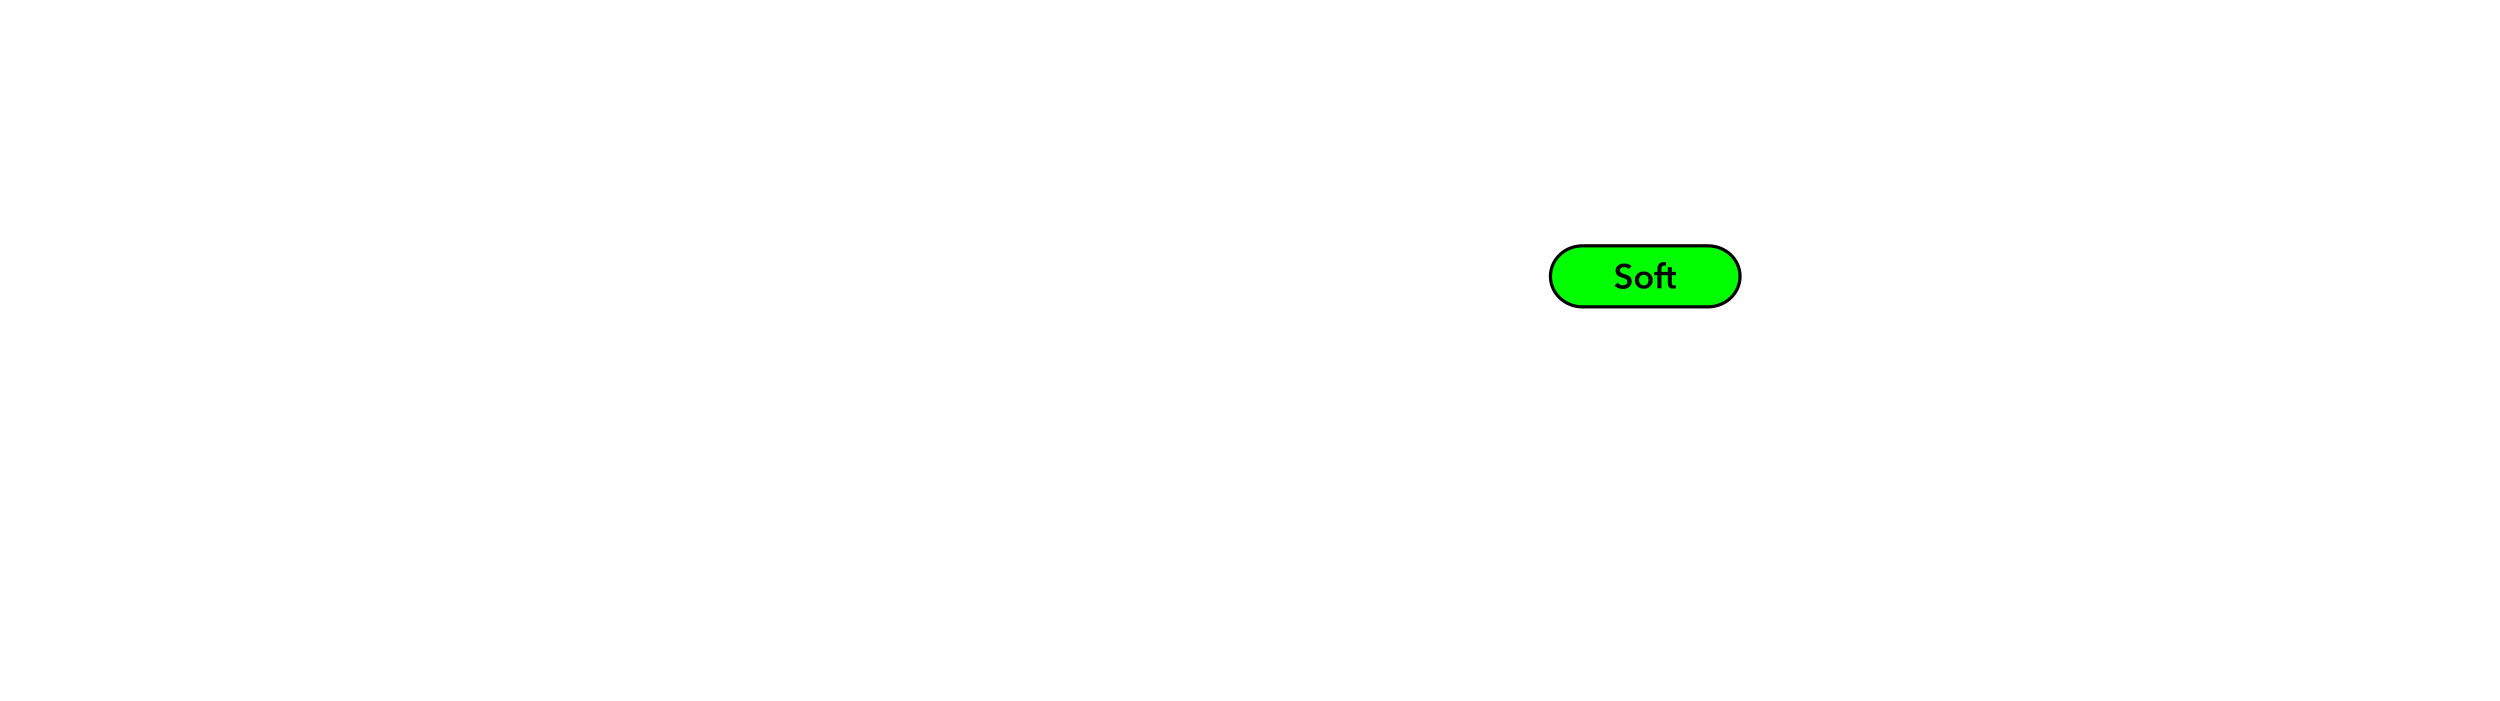
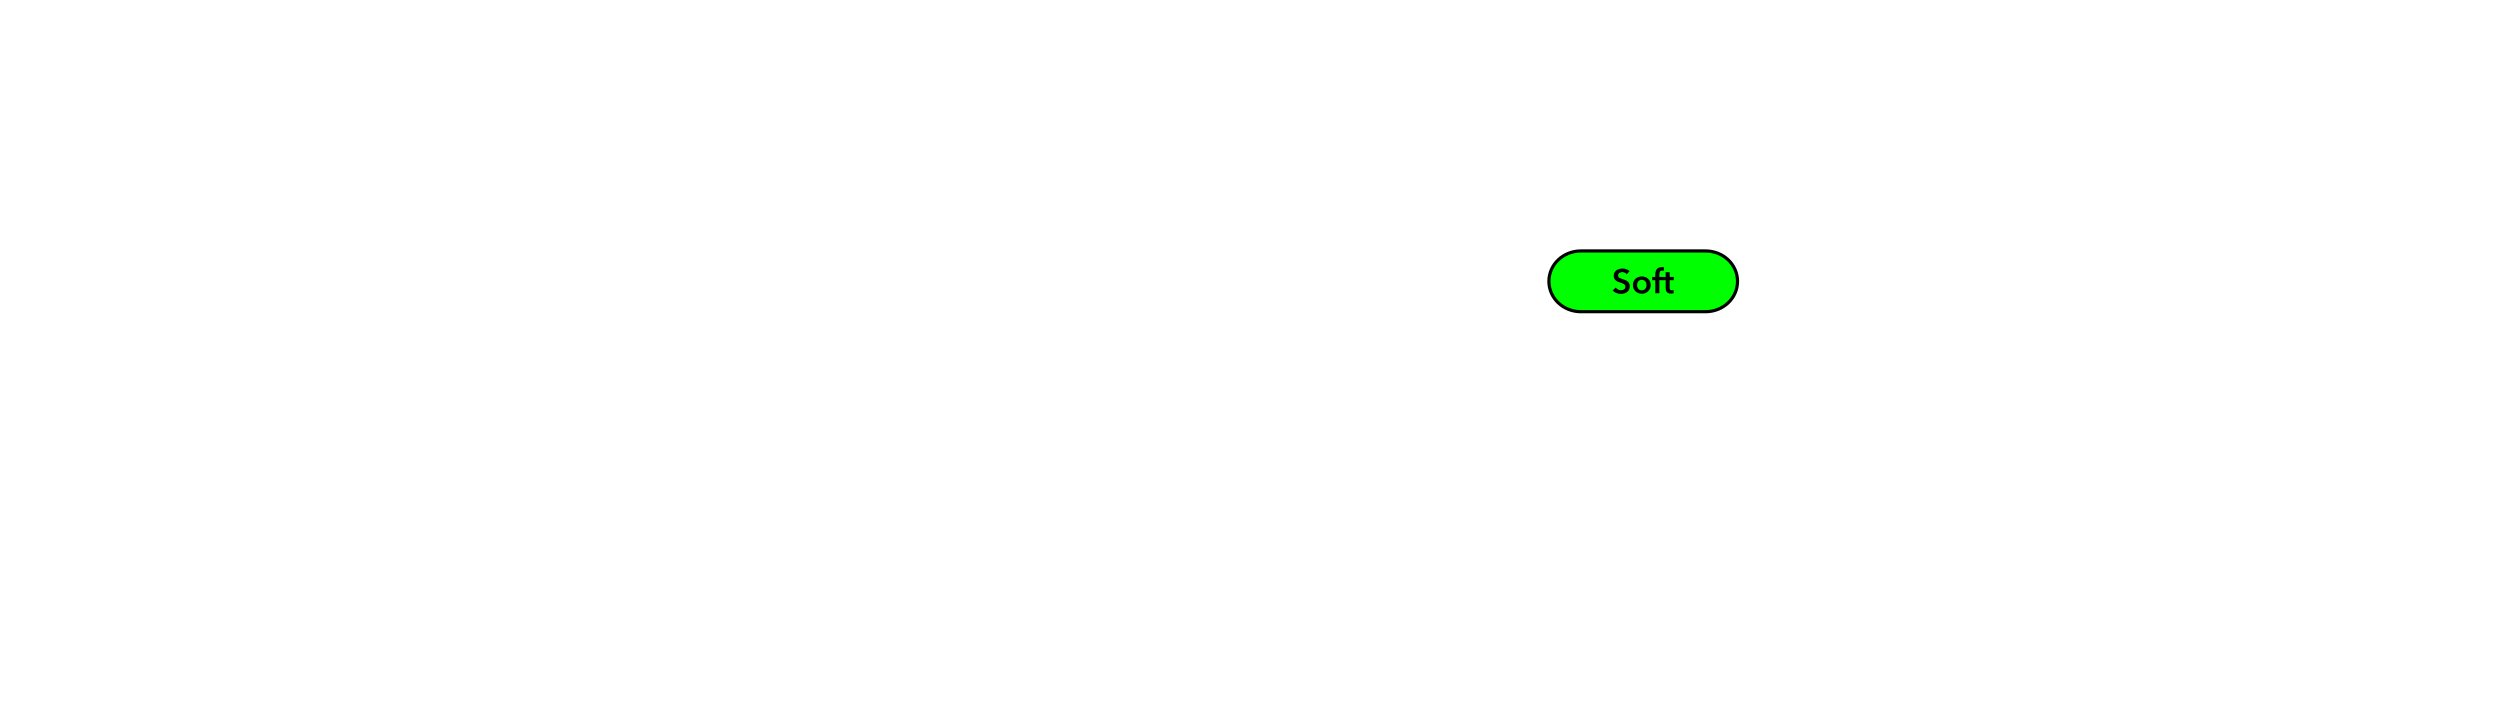
- <svg xmlns="http://www.w3.org/2000/svg" width="778" height="218" id="svg2" version="1.1" style="enable-background:new">
+ <svg xmlns="http://www.w3.org/2000/svg" width="782" height="222" id="svg2" version="1.1" style="enable-background:new">
  <defs id="defs4" />
  <g id="layer6" style="display:inline">
-     <g id="export-button-knee-soft-on" transform="translate(-318,188)">
+     <g id="export-button-knee-soft-on" transform="translate(-316,190)">
      <path d="m 810.5,-111.5 h 39 c 5.54,0 10,4.237 10,9.5 0,5.263 -4.46,9.5 -10,9.5 h -39 c -5.54,0 -10,-4.237 -10,-9.5 0,-5.263 4.46,-9.5 10,-9.5 z" style="color:#000000;clip-rule:nonzero;display:inline;overflow:visible;visibility:visible;isolation:auto;mix-blend-mode:normal;color-interpolation:sRGB;color-interpolation-filters:linearRGB;solid-color:#000000;solid-opacity:1;fill:#00ff00;fill-opacity:1;fill-rule:nonzero;stroke:#000000;stroke-width:1;stroke-linecap:round;stroke-linejoin:round;stroke-miterlimit:4;stroke-dasharray:none;stroke-dashoffset:0;stroke-opacity:1;marker:none;color-rendering:auto;image-rendering:auto;shape-rendering:auto;text-rendering:auto;enable-background:accumulate" id="rect2080" />
      <g style="font-style:normal;font-variant:normal;font-weight:600;font-stretch:normal;font-size:10.667px;line-height:0%;font-family:sans-serif;-inkscape-font-specification:'Avenir Next LT Pro Semi-Bold';text-align:center;letter-spacing:0px;word-spacing:0px;text-anchor:middle;display:inline;fill:#000000;fill-opacity:1;stroke:none;enable-background:new" id="text2084" aria-label="Soft">
        <path id="path65223" style="font-style:normal;font-variant:normal;font-weight:600;font-stretch:normal;font-size:10.667px;line-height:1.25;font-family:'Avenir Next LT Pro';-inkscape-font-specification:'Avenir Next LT Pro Semi-Bold';fill:#000000" d="m 825.732,-105.195 c -0.576,-0.544 -1.44,-0.811 -2.197,-0.811 -1.365,0 -2.763,0.683 -2.763,2.219 0,1.408 0.992,1.856 1.909,2.144 0.949,0.299 1.739,0.523 1.739,1.312 0,0.811 -0.736,1.12 -1.365,1.12 -0.597,0 -1.28,-0.32 -1.653,-0.832 l -0.96,0.896 c 0.597,0.704 1.611,1.077 2.592,1.077 1.483,0 2.752,-0.789 2.752,-2.411 0,-1.483 -1.237,-1.909 -2.208,-2.208 -0.853,-0.267 -1.44,-0.469 -1.44,-1.163 0,-0.736 0.715,-1.035 1.333,-1.035 0.533,0 1.099,0.277 1.387,0.651 z" />
        <path id="path65225" style="font-style:normal;font-variant:normal;font-weight:600;font-stretch:normal;font-size:10.667px;line-height:1.25;font-family:'Avenir Next LT Pro';-inkscape-font-specification:'Avenir Next LT Pro Semi-Bold';fill:#000000" d="m 826.769,-100.843 c 0,1.611 1.237,2.731 2.784,2.731 1.547,0 2.784,-1.12 2.784,-2.731 0,-1.611 -1.237,-2.688 -2.784,-2.688 -1.547,0 -2.784,1.077 -2.784,2.688 z m 1.301,0 c 0,-0.8 0.469,-1.643 1.483,-1.643 1.013,0 1.483,0.843 1.483,1.643 0,0.8 -0.469,1.664 -1.483,1.664 -1.013,0 -1.483,-0.864 -1.483,-1.664 z" />
        <path id="path65227" style="font-style:normal;font-variant:normal;font-weight:600;font-stretch:normal;font-size:10.667px;line-height:1.25;font-family:'Avenir Next LT Pro';-inkscape-font-specification:'Avenir Next LT Pro Semi-Bold';fill:#000000" d="m 833.771,-98.261 h 1.28 v -4.096 h 1.184 v -1.024 h -1.184 v -0.832 c 0,-0.512 0.128,-1.152 0.864,-1.152 0.181,0 0.352,0.032 0.491,0.075 l 0.085,-1.088 c -0.192,-0.053 -0.373,-0.075 -0.651,-0.075 -1.589,0 -2.069,1.088 -2.069,2.315 v 0.757 h -0.971 v 1.024 h 0.971 z" />
        <path id="path65229" style="font-style:normal;font-variant:normal;font-weight:600;font-stretch:normal;font-size:10.667px;line-height:1.25;font-family:'Avenir Next LT Pro';-inkscape-font-specification:'Avenir Next LT Pro Semi-Bold';fill:#000000" d="m 837.02,-102.357 v 2.389 c 0,0.981 0.309,1.813 1.664,1.813 0.288,0 0.629,-0.053 0.853,-0.139 l -0.043,-1.003 c -0.149,0.075 -0.373,0.107 -0.544,0.107 -0.565,0 -0.672,-0.331 -0.672,-0.789 v -2.379 h 1.28 v -1.024 h -1.28 v -1.483 h -1.259 v 1.483 h -0.896 v 1.024 z" />
      </g>
    </g>
  </g>
</svg>
